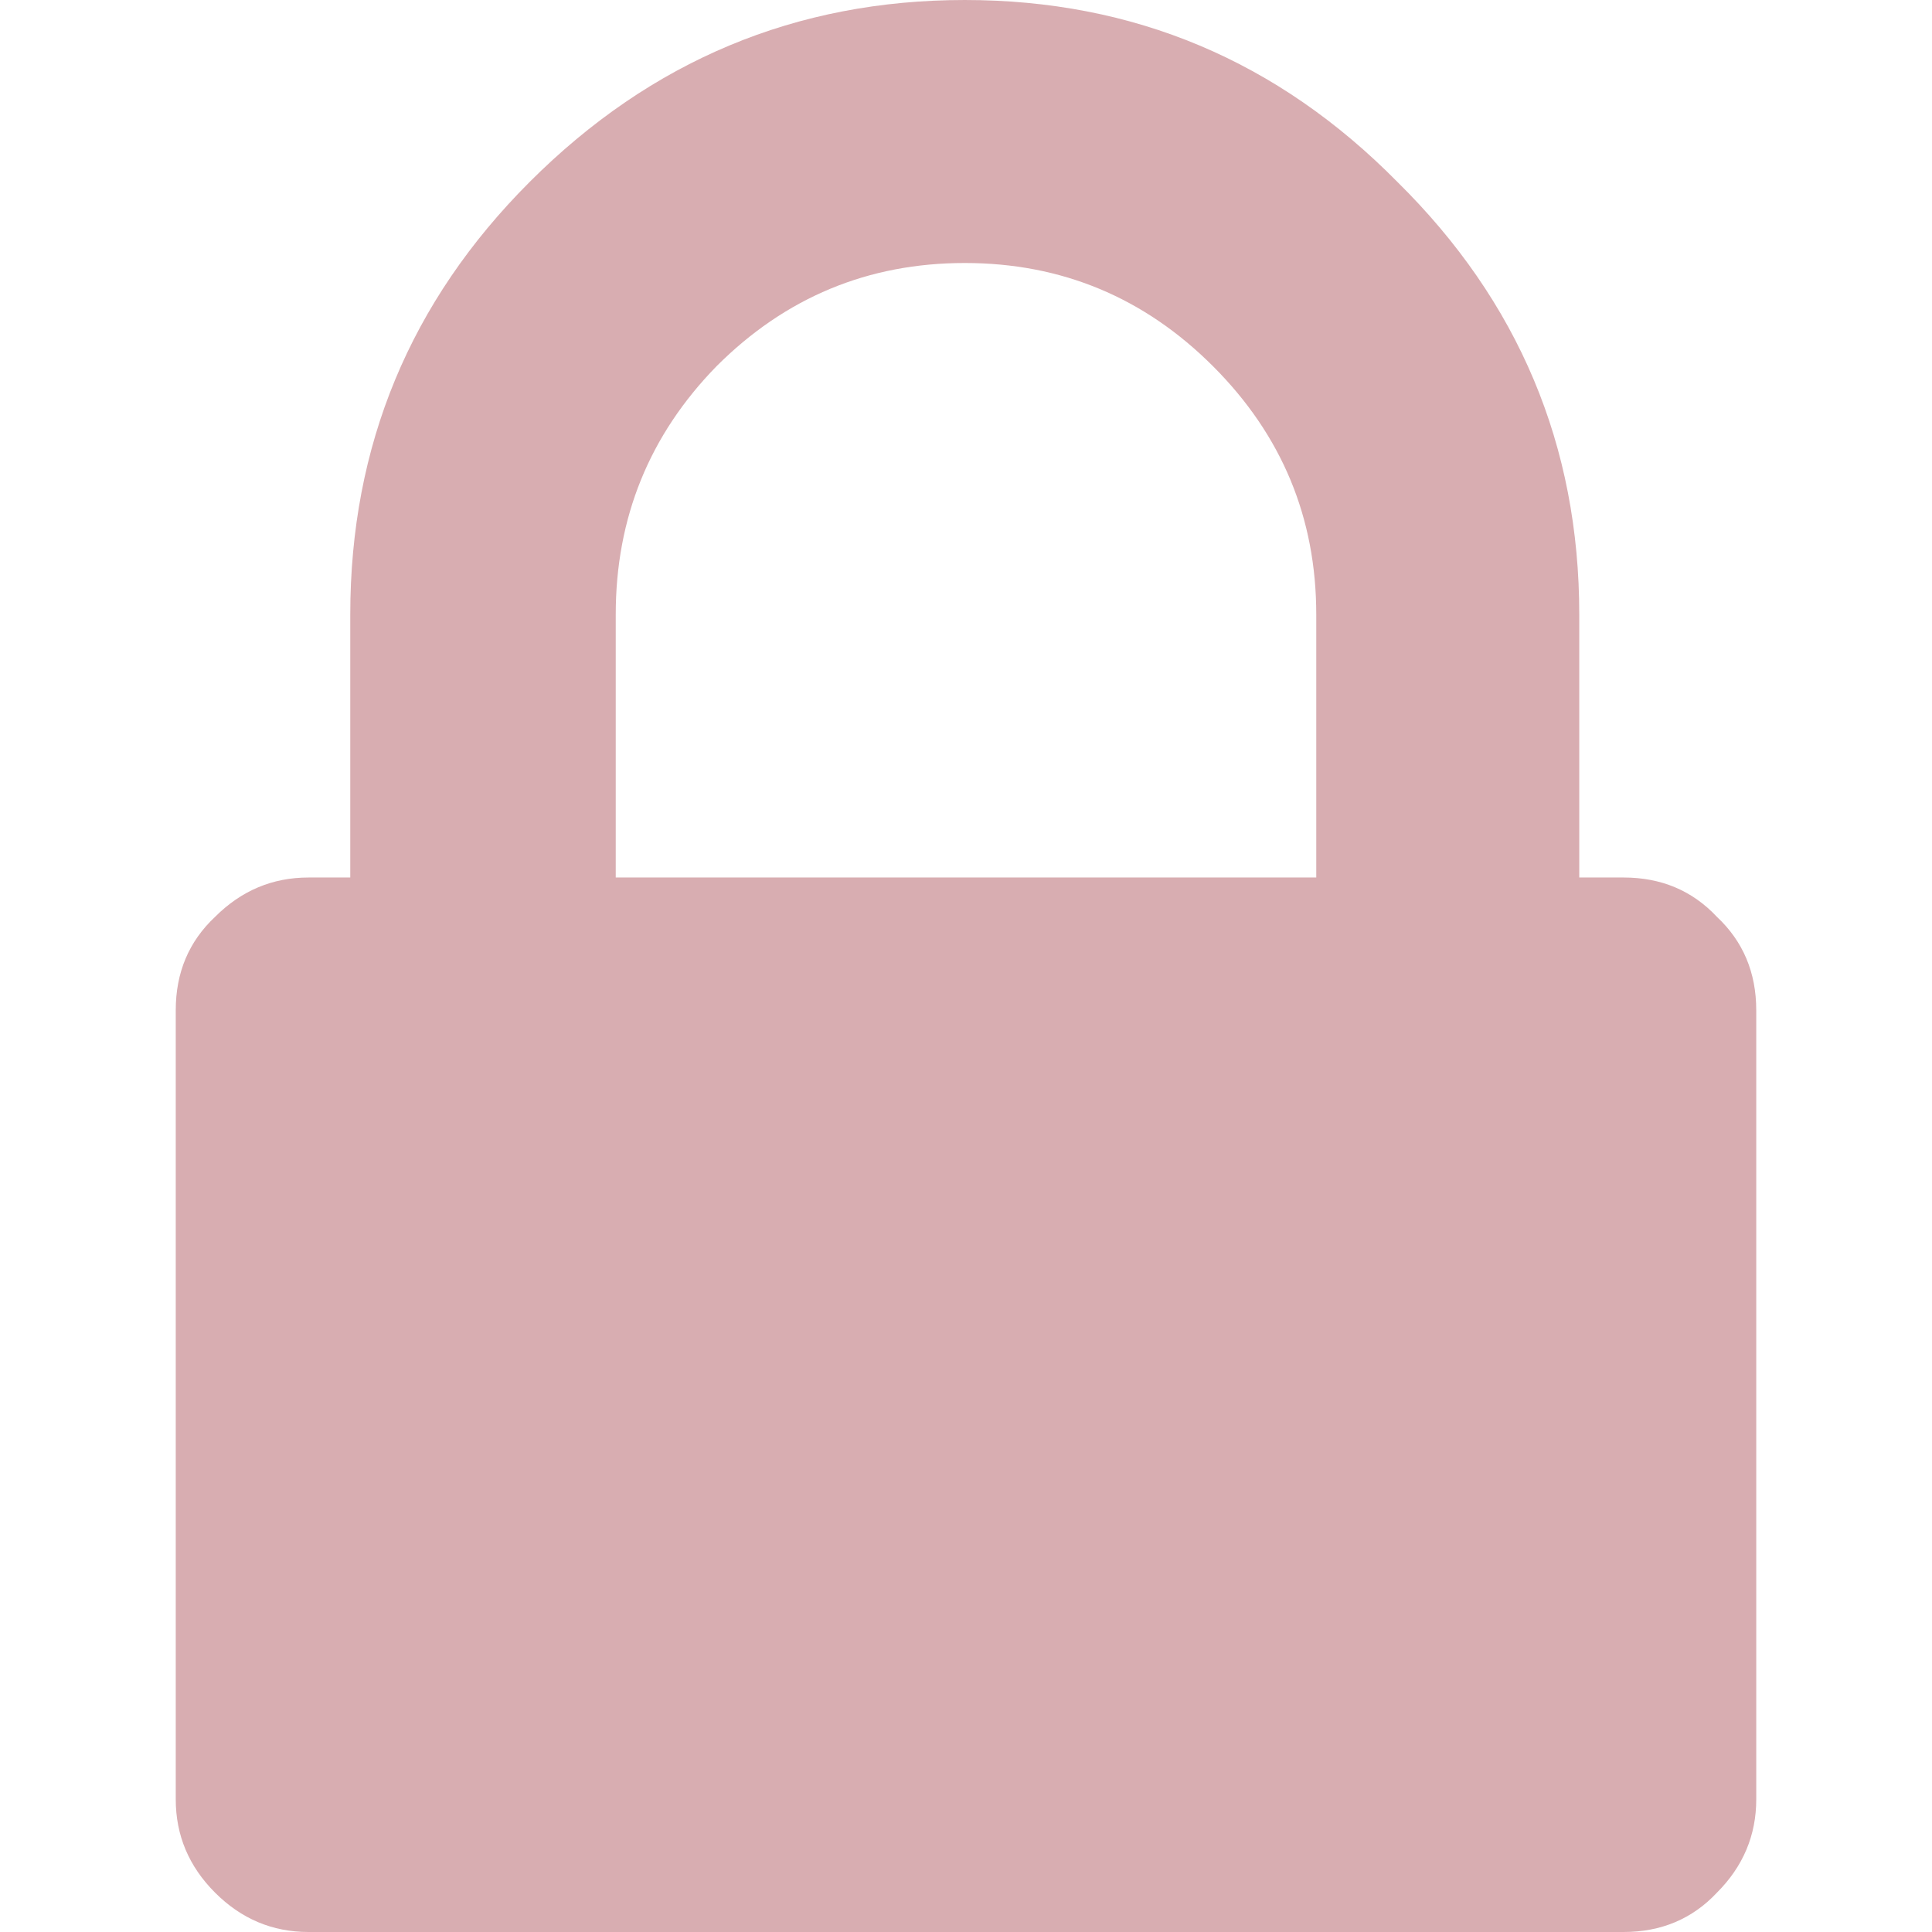
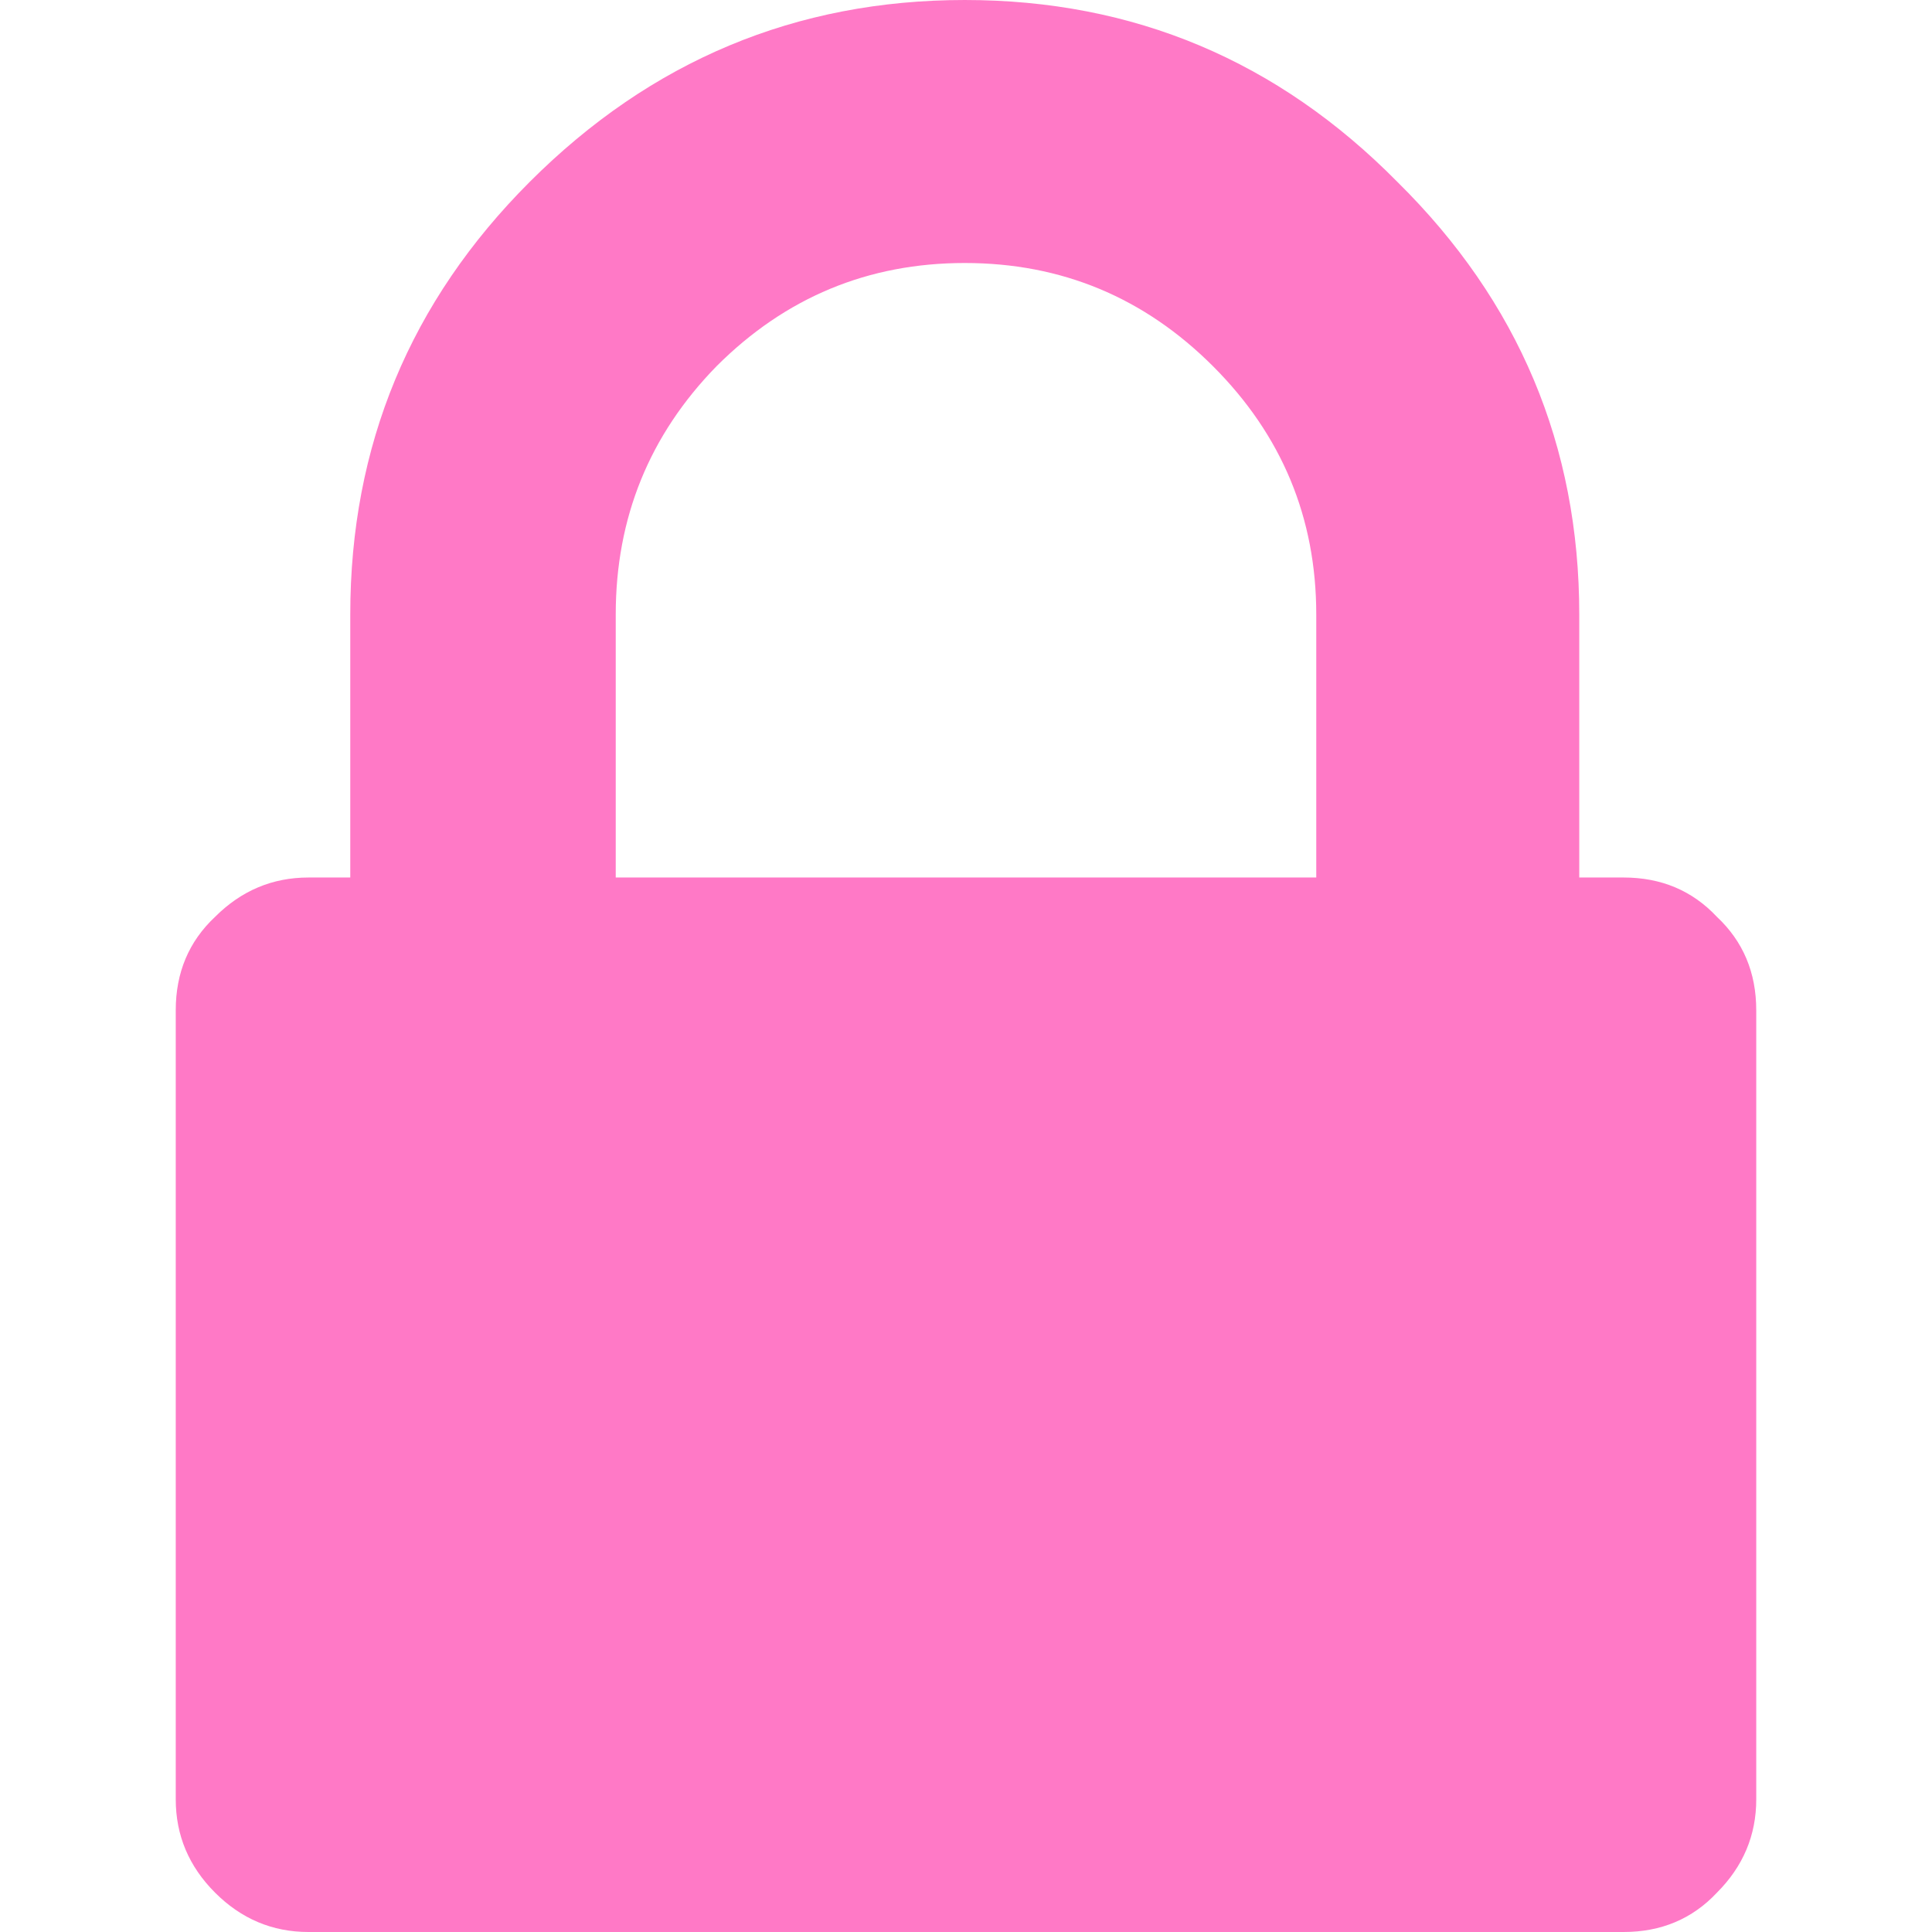
<svg xmlns="http://www.w3.org/2000/svg" width="512" height="512" viewBox="0 0 135.467 135.467" version="1.1" id="svg5">
  <defs id="defs2" />
  <g id="layer1">
-     <path style="font-size:172.349px;font-family:Righteous;-inkscape-font-specification:Righteous;text-align:center;text-anchor:middle;fill:#d8adb1;stroke-width:0.913;fill-opacity:1" d="M 43.174,61.529 H 92.293 V 43.087 q 0,-10.169 -7.239,-17.407 -7.239,-7.239 -17.407,-7.239 -10.169,0 -17.407,7.239 -7.066,7.239 -7.066,17.407 z m 79.97,9.307 v 55.324 q 0,3.792 -2.758,6.549 -2.585,2.758 -6.549,2.758 H 21.63 q -3.792,0 -6.549,-2.758 -2.758,-2.758 -2.758,-6.549 V 70.836 q 0,-3.964 2.758,-6.549 2.758,-2.758 6.549,-2.758 h 2.93 V 43.087 q 0,-17.752 12.581,-30.333 Q 49.895,1.8017578e-4 67.647,1.8017578e-4 q 17.752,0 30.333,12.754 12.754,12.581 12.754,30.333 v 18.441 h 3.102 q 3.964,0 6.549,2.758 2.758,2.585 2.758,6.549 z" id="text236" aria-label="" />
+     <path style="font-size:172.349px;font-family:Righteous;-inkscape-font-specification:Righteous;text-align:center;text-anchor:middle;fill:#FF79C6;stroke-width:0.913;fill-opacity:1" d="M 43.174,61.529 H 92.293 V 43.087 q 0,-10.169 -7.239,-17.407 -7.239,-7.239 -17.407,-7.239 -10.169,0 -17.407,7.239 -7.066,7.239 -7.066,17.407 z m 79.97,9.307 v 55.324 q 0,3.792 -2.758,6.549 -2.585,2.758 -6.549,2.758 H 21.63 q -3.792,0 -6.549,-2.758 -2.758,-2.758 -2.758,-6.549 V 70.836 q 0,-3.964 2.758,-6.549 2.758,-2.758 6.549,-2.758 h 2.93 V 43.087 q 0,-17.752 12.581,-30.333 Q 49.895,1.8017578e-4 67.647,1.8017578e-4 q 17.752,0 30.333,12.754 12.754,12.581 12.754,30.333 v 18.441 h 3.102 q 3.964,0 6.549,2.758 2.758,2.585 2.758,6.549 z" id="text236" aria-label="" />
  </g>
</svg>
